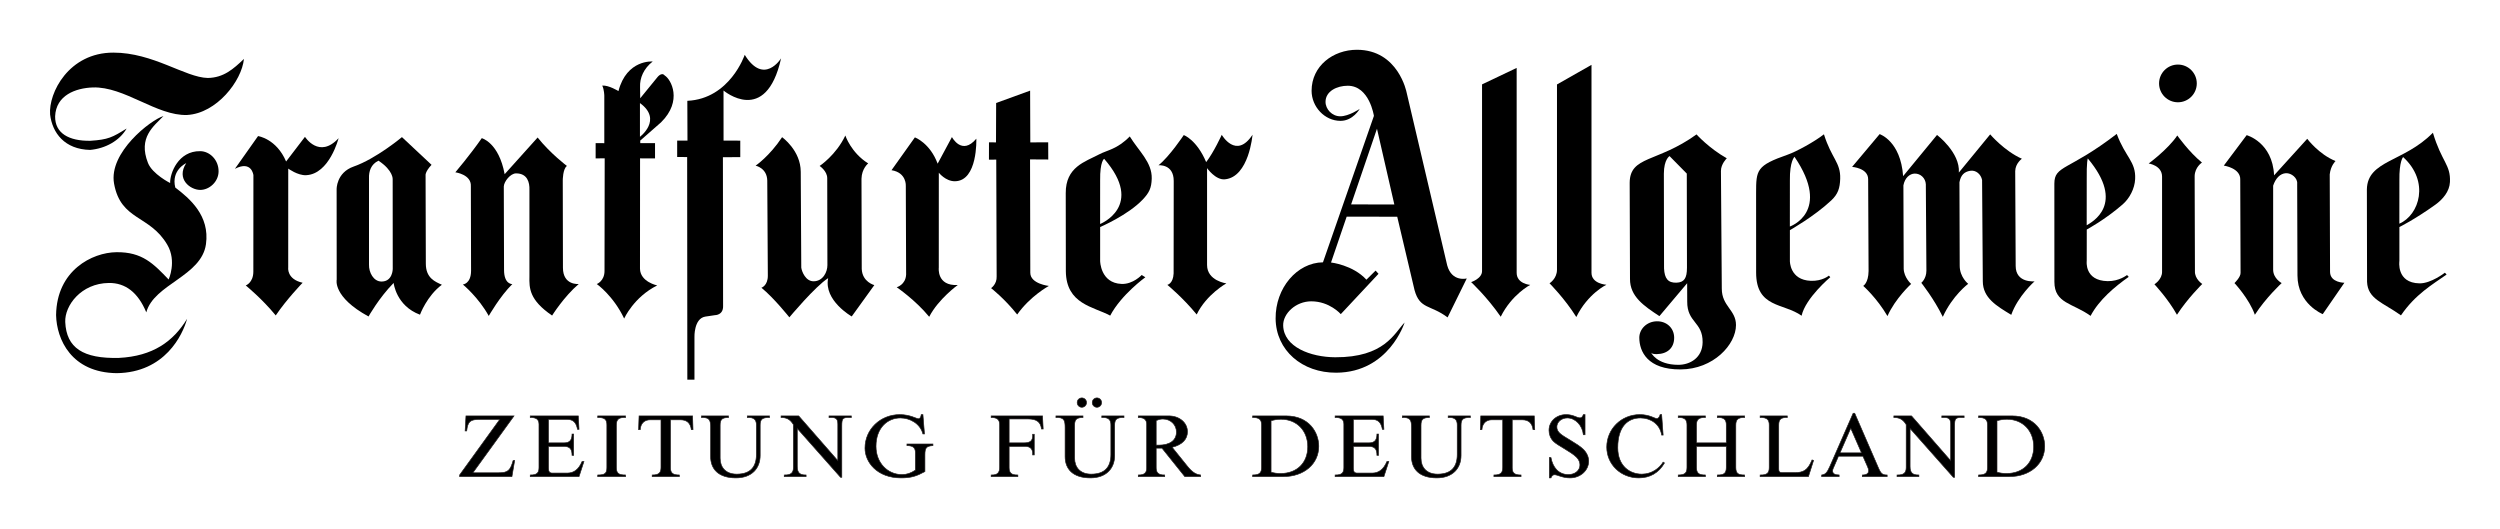
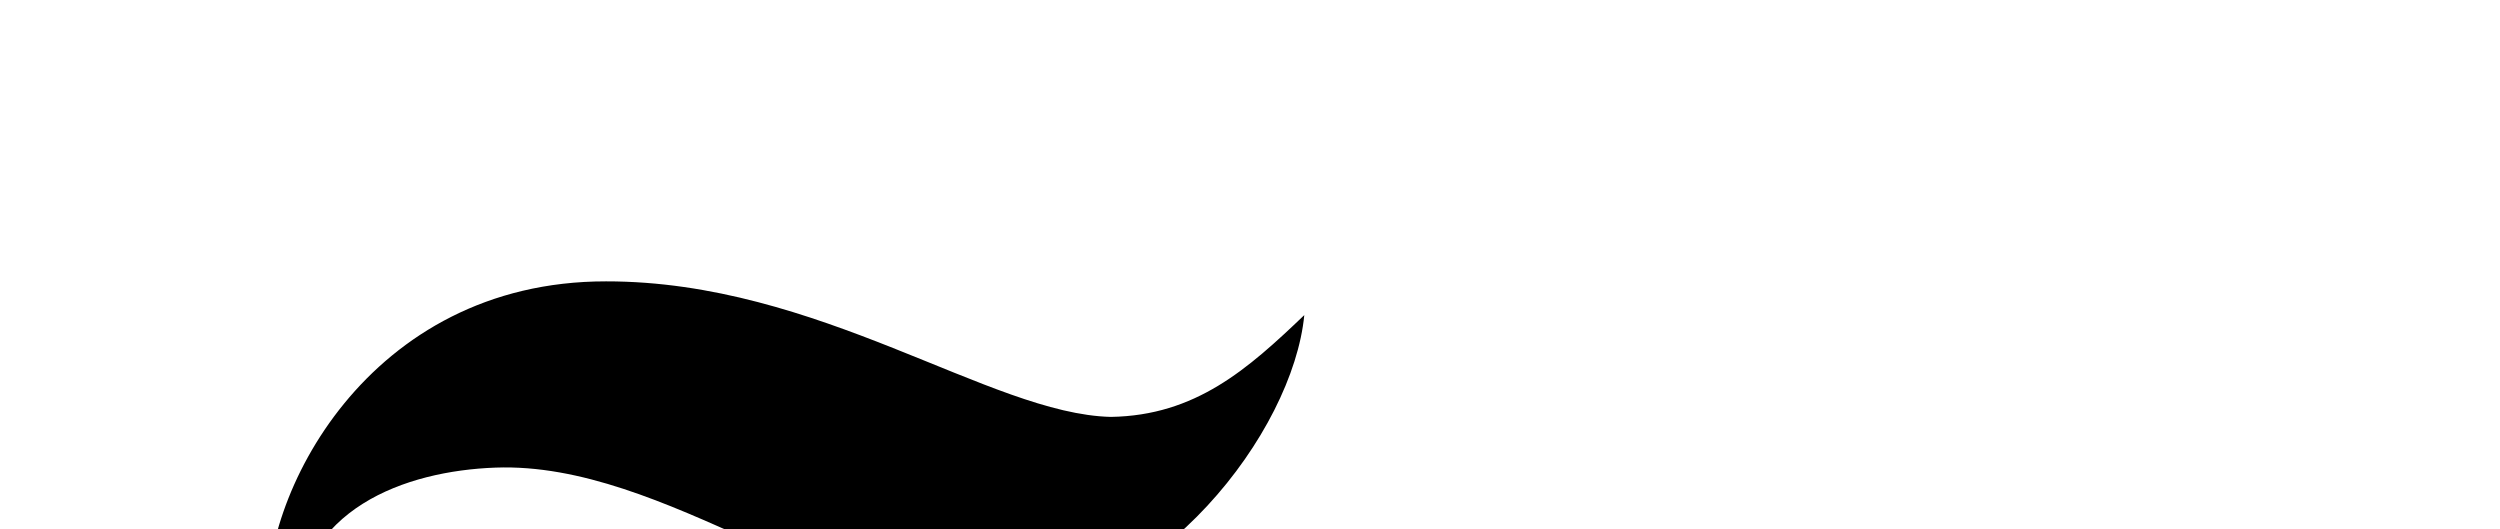
- <svg xmlns="http://www.w3.org/2000/svg" version="1.0" width="885.827" height="187.087" id="svg2697">
+ <svg xmlns="http://www.w3.org/2000/svg" version="1.0" width="165.67" height="35" id="svg2697">
  <defs id="defs2699">
    <clipPath id="clp24">
      <path d="M 0.06,737.1 L 581.22,737.1 L 581.22,0.06 L 0.06,0.06 L 0.06,737.1 z " id="path10223" />
    </clipPath>
  </defs>
  <path d="M 86.433,20.881 C 85.675,28.676 76.769,40.159 66.31,40.74 C 55.534,41.119 44.102,30.583 32.846,30.987 C 26.833,31.202 19.822,33.741 19.532,41.232 C 19.456,47.233 24.433,49.987 31.975,49.886 C 38.379,49.481 39.807,48.66 44.872,45.54 C 42.346,49.886 37.356,52.627 31.924,53.119 C 22.917,52.93 18.534,47.132 17.75,40.55 C 17.157,32.945 24.357,18.633 40.16,18.645 C 54.271,18.633 65.615,27.438 73.611,27.627 C 79.233,27.539 82.694,24.456 86.433,20.881" style="fill:#000000;fill-rule:nonzero;stroke:none" id="path10227" />
  <path d="M 70.946,53.562 C 74.306,53.599 77.451,56.606 77.451,60.699 C 77.451,64.388 74.18,67.306 70.92,67.293 C 67.484,67.28 62.292,63.516 65.981,57.806 C 65.981,57.806 60.574,60.244 62.103,66.447 C 67.194,70.325 74.394,76.376 72.98,86.52 C 71.388,97.902 54.561,100.655 51.833,110.673 C 48.877,103.548 44.38,100.201 38.581,100.264 C 28.715,100.365 22.879,108.298 23.119,114.109 C 23.523,123.267 29.423,127.133 42.144,126.817 C 54.157,126.211 61.383,121.019 66.297,112.959 C 64.731,118.682 58.427,132.022 41.335,132.224 C 25.254,132.022 20.062,120.21 19.873,111.658 C 20.075,95.779 32.682,89.463 41.234,89.362 C 50.443,89.248 54.359,93.442 59.753,99.038 C 59.753,99.038 62.709,92.596 59.286,86.734 C 53.058,76.073 42.788,78.245 40.413,65.044 C 38.442,54.042 53.437,42.458 57.922,41.119 C 54.473,44.719 48.877,48.698 52.426,57.718 C 53.968,61.672 60.284,64.855 60.284,64.855 C 60.183,61.469 63.114,53.448 70.946,53.562" style="fill:#000000;fill-rule:nonzero;stroke:none" id="path10229" />
  <path d="M 83.237,59.815 L 91.436,48.218 C 91.436,48.218 97.929,49.128 101.377,57.225 L 108.06,48.483 C 108.06,48.483 113.088,56.442 119.972,48.963 C 119.972,48.963 116.738,61.71 108.451,62.076 C 105.483,62.202 102.135,59.739 102.135,59.739 L 102.123,94.832 C 102.123,94.832 101.541,98.912 107.226,100.188 C 107.226,100.188 101.554,106.049 97.701,111.772 C 92.863,105.847 87.077,101.148 87.077,101.148 C 87.077,101.148 89.743,100.188 89.768,96.285 L 89.793,62.063 C 89.793,62.063 89.2,56.732 83.237,59.815" style="fill:#000000;fill-rule:nonzero;stroke:none" id="path10231" />
  <path d="M 142.42,48.584 C 142.42,48.584 133.312,56.214 125.328,59.006 C 119.113,61.179 119.277,67.091 119.277,67.091 L 119.303,99.076 C 119.303,99.076 117.825,105.203 130.584,112.138 C 130.584,112.138 134.247,105.582 139.477,100.251 C 139.477,100.251 140.323,108.349 148.812,111.507 C 148.812,111.507 151.25,104.849 156.568,100.895 C 154.168,99.822 150.897,98.533 150.884,93.442 L 150.795,62.164 C 150.795,62.164 150.53,60.964 152.905,58.4 L 142.42,48.584 z M 134.108,56.934 C 131.443,58.21 130.659,60.686 130.748,63.15 L 130.748,93.745 C 130.659,96.499 132.327,99.758 135.194,99.758 C 139.136,99.758 139.161,95.324 139.161,95.324 L 139.136,63.541 C 139.136,63.541 139.439,60.484 134.108,56.934" style="fill:#000000;fill-rule:evenodd;stroke:none" id="path10233" />
  <path d="M 170.704,48.951 C 166.738,54.686 161.344,61.053 161.344,61.053 C 161.344,61.053 167.066,61.811 166.839,65.979 L 166.914,95.981 C 166.877,100.58 164.009,100.807 164.009,100.807 C 164.009,100.807 169.529,105.317 173.18,111.949 C 173.18,111.949 177.185,104.925 181.53,100.668 C 181.53,100.668 178.6,100.807 178.6,95.666 L 178.511,66.068 C 178.587,64.299 180.873,61.432 182.857,61.432 C 186.912,61.432 187.682,64.691 187.594,67.268 L 187.594,97.939 C 187.505,102.095 187.518,106.277 195.628,111.81 C 195.628,111.81 199.822,105.089 205.065,100.63 C 205.065,100.63 199.468,101.199 199.468,94.87 L 199.405,63.908 C 199.405,63.908 199.405,59.802 200.883,58.804 C 200.883,58.804 195.022,54.408 190.499,48.723 L 178.814,61.722 C 176.743,50.505 170.704,48.951 170.704,48.951" style="fill:#000000;fill-rule:nonzero;stroke:none" id="path10235" />
  <path d="M 235.534,26.755 C 234.384,25.353 232.843,27.476 232.843,27.476 L 226.843,34.828 L 226.792,30.848 C 226.666,27.614 228.056,24.317 231.264,21.791 C 231.264,21.791 222.08,20.97 219.137,32.276 C 219.137,32.276 215.65,30.116 213.389,30.33 C 214.097,31.758 214.122,33.905 214.122,33.905 L 214.122,50.732 L 211.052,50.707 L 211.052,56.126 L 214.261,56.101 L 214.198,95.943 C 214.223,99.607 211.457,100.643 211.457,100.643 C 211.457,100.643 217.293,104.723 221.158,112.871 C 221.158,112.871 224.518,105.304 232.869,101.135 C 232.869,101.135 226.868,99.91 226.767,95.223 L 226.792,56.113 L 232.098,56.126 L 232.098,50.707 L 226.868,50.719 L 226.856,49.81 L 234.22,43.355 C 241.977,35.712 237.757,28.082 235.534,26.755 z M 226.754,36.52 L 226.754,48.471 C 226.754,48.471 234.877,42.42 226.754,36.52" style="fill:#000000;fill-rule:evenodd;stroke:none" id="path10237" />
  <path d="M 263.881,19.429 C 263.881,19.429 258.651,35.017 243.543,35.725 L 243.594,49.81 L 239.943,49.81 L 239.943,55.633 L 243.48,55.646 L 243.543,134.523 L 246.069,134.523 L 246.069,119.452 C 246.069,119.452 245.829,112.896 249.872,112.189 L 253.333,111.671 C 253.333,111.671 256.289,111.709 256.213,108.45 L 256.15,55.709 L 262.302,55.671 L 262.302,49.835 L 256.378,49.81 L 256.365,32.074 C 256.365,32.074 271.385,44.795 276.766,20.667 C 276.766,20.667 270.703,30.482 263.881,19.429" style="fill:#000000;fill-rule:nonzero;stroke:none" id="path10239" />
  <path d="M 277.12,48.61 C 272.686,55.33 267.734,58.703 267.734,58.703 C 267.734,58.703 271.777,59.499 271.865,63.983 L 272.067,97.674 C 272.08,101.224 269.793,101.957 269.793,101.957 C 274.252,105.582 279.697,112.441 279.697,112.441 C 279.697,112.441 288.894,101.426 293.441,98.558 C 291.812,106.479 301.791,112.126 301.791,112.126 L 309.8,101.022 C 309.8,101.022 305.53,99.935 305.341,95.299 L 305.253,63.339 C 305.341,59.688 307.627,57.907 307.627,57.907 C 301.488,54.054 299.53,48.016 299.53,48.016 C 296.258,54.951 290.422,58.804 290.422,58.804 C 290.422,58.804 293.113,60.585 293.113,63.15 L 293.176,93.935 C 293.201,96.31 291.635,99.67 288.262,99.67 C 285.495,99.67 284.118,96.31 283.916,94.832 L 283.727,60.901 C 283.727,53.284 277.12,48.61 277.12,48.61" style="fill:#000000;fill-rule:nonzero;stroke:none" id="path10241" />
  <path d="M 315.889,60.307 L 324.176,48.673 C 324.176,48.673 329.519,50.656 332.235,57.996 L 337.301,48.559 C 337.301,48.559 340.813,55.292 345.942,49.14 C 345.942,49.14 346.523,64.148 338.35,64.223 C 335.04,64.249 332.652,61.192 332.652,61.192 L 332.64,94.832 C 332.64,94.832 331.831,101.401 339.373,100.984 C 339.373,100.984 332.501,105.936 329.242,112.252 C 324.403,106.327 317.733,101.78 317.733,101.78 C 317.733,101.78 320.904,100.933 321.068,97.27 L 320.955,65.929 C 320.955,65.929 321.334,61.179 315.889,60.307" style="fill:#000000;fill-rule:nonzero;stroke:none" id="path10243" />
  <path d="M 352.915,50.454 L 350.426,50.429 L 350.414,56.581 L 353.003,56.555 L 353.142,97.939 C 353.269,100.706 351.172,102.095 351.172,102.095 C 351.172,102.095 355.959,105.809 360.418,111.444 C 365.067,104.862 371.649,101.312 371.649,101.312 C 371.649,101.312 365.067,100.605 365.067,96.651 L 364.979,56.48 L 371.434,56.518 L 371.409,50.429 L 365.067,50.454 L 365.004,32.112 L 352.965,36.495 L 352.915,50.454" style="fill:#000000;fill-rule:nonzero;stroke:none" id="path10245" />
  <path d="M 400.312,48.344 C 395.84,52.905 392.391,53.157 389.486,54.686 C 384.496,57.326 377.561,59.132 377.624,68.455 L 377.662,96.082 C 377.763,107.831 387.502,108.639 393.377,111.835 C 397.318,104.369 405.832,98.243 405.832,98.243 L 404.531,97.447 C 404.531,97.447 401.461,100.769 397.406,100.605 C 389.89,100.314 389.814,92.47 389.814,92.47 L 389.814,80.443 C 389.814,80.443 399.705,76.224 404.935,70.679 C 407.184,68.278 407.992,66.674 408.093,63.314 C 408.27,57.528 403.546,53.599 400.312,48.344 z M 391.229,56.265 C 391.229,56.265 389.713,57.124 389.814,63.933 L 389.802,79.37 C 389.802,79.37 405.782,72.99 391.229,56.265" style="fill:#000000;fill-rule:evenodd;stroke:none" id="path10247" />
  <path d="M 410.481,58.564 C 414.359,55.507 419.45,47.852 419.45,47.852 C 419.45,47.852 424.023,49.494 427.383,57.44 C 430.137,53.865 432.904,47.763 432.904,47.763 C 432.904,47.763 437.982,56.619 443.805,47.751 C 443.805,47.751 442.567,62.733 434.003,63.541 C 430.705,63.857 427.699,59.575 427.699,59.575 L 427.699,93.897 C 427.699,99.506 434.533,100.415 434.533,100.415 C 434.533,100.415 427.497,104.294 424.023,111.431 C 419.185,105.506 413.626,100.933 413.626,100.933 C 413.626,100.933 415.698,100.529 415.85,96.866 L 415.888,64.122 C 415.888,58.008 410.481,58.564 410.481,58.564" style="fill:#000000;fill-rule:nonzero;stroke:none" id="path10249" />
  <path d="M 481.791,38.579 C 481.791,38.579 477.951,41.207 474.894,41.207 C 471.976,41.207 469.664,38.668 469.677,36.078 C 469.689,32.289 473.757,30.381 477.547,30.381 C 485.252,30.381 486.819,41.068 486.819,41.068 L 468.767,92.95 C 459.596,93.051 451.89,102.032 451.991,112.884 C 452.092,124.126 461.364,132.135 473.504,132.06 C 492.175,131.946 497.695,114.273 497.695,114.273 C 494.045,118.113 490.545,126.666 473.113,126.59 C 464.384,126.552 454.871,122.952 454.669,115.36 C 454.556,111.115 459.129,106.769 464.624,106.769 C 471.142,106.769 475.083,111.305 475.083,111.305 L 488.448,97.017 L 487.413,95.88 L 484.166,99.102 C 479.328,93.846 471.622,93.013 471.622,93.013 L 477.168,76.767 L 495.081,76.793 L 501.22,102.816 C 503.115,109.637 506.766,107.869 512.93,112.467 L 519.726,98.659 C 519.726,98.659 514.459,100.062 512.791,94.036 L 498.403,32.756 C 498.403,32.756 495.51,17.647 480.806,17.635 C 472.355,17.635 464.737,23.37 464.737,32.162 C 464.737,37.822 469.361,42.824 474.982,42.824 C 479.429,42.824 481.791,38.579 481.791,38.579 z M 487.905,45.616 L 478.747,72.422 L 494.057,72.46 L 487.905,45.616" style="fill:#000000;fill-rule:evenodd;stroke:none" id="path10251" />
  <path d="M 525.133,95.918 C 525.259,98.697 521.268,99.961 521.268,99.961 C 521.268,99.961 526.902,105.19 531.753,112.227 C 535.669,104.331 542.2,100.946 542.2,100.946 C 542.2,100.946 537.399,100.605 537.399,96.651 L 537.399,24.065 L 525.133,29.901 L 525.133,95.918" style="fill:#000000;fill-rule:nonzero;stroke:none" id="path10253" />
  <path d="M 551.687,95.577 C 551.674,98.773 549.046,100.377 549.046,100.377 C 549.046,100.377 554.529,105.885 558.533,112.328 C 562.626,104.003 569.208,100.895 569.208,100.895 C 569.208,100.895 563.915,100.605 563.915,96.651 L 563.915,22.978 L 551.687,29.926 L 551.687,95.577" style="fill:#000000;fill-rule:nonzero;stroke:none" id="path10255" />
  <path d="M 601.13,47.624 C 587.171,57.692 577.558,55.153 577.444,64.741 L 577.558,98.836 C 577.533,105.089 582.56,108.45 587.98,112.012 L 597.808,100.352 L 597.833,106.807 C 597.757,114.374 603.379,113.97 603.29,121.272 C 603.227,126.704 598.919,129.293 594.599,129.268 C 586.931,129.23 584.998,124.884 584.998,124.884 C 584.998,124.884 585.125,125.516 587.07,125.478 C 590.847,125.402 593.222,123.255 593.209,119.629 C 593.184,116.155 590.456,113.781 587.057,113.844 C 583.47,113.907 580.842,116.635 580.855,119.68 C 580.88,124.531 583.748,130.948 595.458,130.897 C 607.13,130.86 615.114,122.067 615.114,115.17 C 615.114,109.789 610.086,108.525 610.086,102.285 L 609.783,60.598 C 609.758,58.109 611.855,56.088 611.855,56.088 C 605.488,52.5 601.13,47.624 601.13,47.624 z M 597.681,61.507 L 591.567,55.305 C 591.567,55.305 589.571,56.48 589.559,61.533 L 589.622,95.122 C 589.799,98.697 591.037,100.251 594.005,100.163 C 596.759,100.074 597.745,98.584 597.745,94.857 L 597.681,61.507" style="fill:#000000;fill-rule:evenodd;stroke:none" id="path10257" />
  <path d="M 646.278,47.586 C 643.032,50.151 636.526,53.726 633.431,54.8 C 622.378,58.665 622.239,60.181 622.239,68.455 L 622.251,96.588 C 622.251,109.195 632.054,107.325 638.358,111.873 C 639.76,105.582 648.527,98.217 648.527,98.217 L 648.034,97.661 C 648.034,97.661 645.685,99.67 641.63,99.506 C 634.113,99.215 634.214,92.47 634.214,92.47 L 634.214,81.555 C 634.214,81.555 642.906,76.641 648.881,71.007 C 651.268,68.758 651.938,66.674 652.039,63.314 C 652.216,57.528 648.944,56.151 646.278,47.586 z M 635.844,55.557 C 635.844,55.557 634.113,57.124 634.214,63.933 L 634.202,80.267 C 634.202,80.267 649.133,75.113 635.844,55.557" style="fill:#000000;fill-rule:evenodd;stroke:none" id="path10259" />
  <path d="M 666.01,47.523 L 656.258,59.132 C 656.258,59.132 661.943,59.524 661.943,63.491 L 662.094,96.045 C 662.031,100.314 660.199,101.3 660.199,101.3 C 660.199,101.3 665.012,105.544 668.789,111.999 C 671.543,105.746 677.177,100.605 677.177,100.605 C 677.177,100.605 674.651,98.394 674.537,95.249 L 674.436,65.676 C 674.954,62.947 676.71,61.571 678.403,61.507 C 680.538,61.444 682.268,63.15 682.382,65.284 L 682.584,95.88 C 682.584,98.798 680.778,100.213 680.778,100.213 C 680.778,100.213 685.287,105.86 688.395,112.277 C 691.806,104.723 697.389,100.567 697.389,100.567 C 697.389,100.567 694.383,98.217 694.383,94.162 L 694.294,64.59 C 694.774,61.962 696.05,60.876 698.059,60.522 C 700.118,60.156 701.924,61.735 702.316,63.794 L 702.569,99.67 C 702.569,105.582 707.508,108.45 712.649,111.557 C 714.999,104.9 720.911,99.683 720.911,99.683 C 720.911,99.683 714.216,100.39 714.216,94.238 L 714.052,60.623 C 714.127,57.844 716.414,56.252 716.414,56.252 C 710.161,53.473 705.184,47.612 705.184,47.612 L 694.08,61.141 C 694.585,54.067 686.349,47.814 686.349,47.814 L 674.335,62.417 C 673.451,49.911 666.01,47.523 666.01,47.523" style="fill:#000000;fill-rule:nonzero;stroke:none" id="path10261" />
  <path d="M 750.029,47.447 C 732.962,60.585 727.922,58.513 727.922,65.082 L 727.935,99.86 C 727.935,107.553 734.466,107.376 740.757,111.924 C 743.725,106.277 749.359,101.552 754.273,98.104 L 753.667,97.447 C 753.667,97.447 750.875,99.695 746.808,99.62 C 738.495,99.468 739.392,92.47 739.392,92.47 L 739.405,81.328 C 739.405,81.328 745.898,77.854 752.113,72.434 C 754.589,70.274 756.396,66.813 756.547,63.44 C 756.85,57.225 753.086,55.734 750.029,47.447 z M 739.771,56.139 C 739.771,56.139 739.304,57.124 739.392,63.933 L 739.38,79.824 C 741.161,78.738 753.389,72.422 739.771,56.139" style="fill:#000000;fill-rule:evenodd;stroke:none" id="path10263" />
  <path d="M 862.053,47.031 C 851.809,57.49 838.873,56.732 838.658,67.091 L 838.721,99.86 C 838.974,106.012 844.431,107.199 850.735,111.747 C 855.8,104.294 862.003,100.731 866.904,97.283 L 866.298,96.626 C 866.298,96.626 861.371,100.479 857.304,100.403 C 848.992,100.251 850.179,92.47 850.179,92.47 L 850.179,80.443 C 850.179,80.443 855.472,77.866 862.9,72.548 C 865.565,70.628 867.928,67.862 868.092,64.501 C 868.382,58.286 865.186,57.49 862.053,47.031 z M 851.493,55.646 C 851.493,55.646 850.078,57.124 850.179,63.933 L 850.166,79.256 C 857.304,76.148 860.98,64.274 851.493,55.646" style="fill:#000000;fill-rule:evenodd;stroke:none" id="path10265" />
  <path d="M 796.062,47.89 L 787.964,58.678 C 787.964,58.678 794.015,59.537 793.788,63.743 L 793.901,96.626 C 794.015,98.142 791.741,100.302 791.741,100.302 C 791.741,100.302 796.933,105.809 798.967,111.532 C 802.858,105.481 808.467,100.302 808.467,100.302 C 808.467,100.302 805.447,98.685 805.447,95.552 L 805.447,65.79 C 806.306,63.2 807.923,61.482 809.97,61.368 C 811.915,61.267 814.176,63.099 813.962,65.146 L 814.063,97.598 C 814.063,107.742 823.019,111.305 823.019,111.305 L 830.687,100.188 C 830.687,100.188 825.71,100.188 825.609,96.411 L 825.495,61.785 C 825.824,58.678 827.554,57.061 827.554,57.061 C 821.63,54.686 817.524,49.178 817.524,49.178 L 805.776,62.126 C 805.233,50.366 796.062,47.89 796.062,47.89" style="fill:#000000;fill-rule:nonzero;stroke:none" id="path10267" />
  <path d="M 771.479,48.003 C 768.245,52.854 761.348,57.932 761.348,57.932 C 761.348,57.932 766.085,58.602 766.085,62.581 L 766.085,96.196 C 766.186,99.001 763.381,100.731 763.381,100.731 C 763.381,100.731 768.245,105.91 771.365,111.532 C 775.142,105.696 780.334,100.617 780.334,100.617 C 780.334,100.617 777.618,98.899 777.732,96.095 L 777.631,62.341 C 777.732,59.208 780.22,57.604 780.22,57.604 C 775.584,53.827 771.479,48.003 771.479,48.003" style="fill:#000000;fill-rule:nonzero;stroke:none" id="path10269" />
  <path d="M 765.024,29.56 C 765.024,25.871 768.017,22.877 771.706,22.877 C 775.395,22.877 778.389,25.871 778.389,29.56 C 778.389,33.249 775.395,36.242 771.706,36.242 C 768.017,36.242 765.024,33.249 765.024,29.56" style="fill:#000000;fill-rule:nonzero;stroke:none" id="path10271" />
  <path d="M 165.108,147.37 L 164.805,152.688 L 165.361,152.688 C 165.765,149.252 166.611,148.621 170.047,148.621 L 177.084,148.621 L 162.859,168.302 L 162.859,168.871 L 181.391,168.871 L 182.364,163.148 L 181.833,163.148 C 180.798,166.774 179.989,167.519 176.616,167.519 L 167.546,167.519 L 182.137,147.37 L 165.108,147.37 z M 204.913,147.37 L 187.884,147.37 L 187.884,147.939 C 190.07,147.901 190.979,148.659 190.979,150.351 L 190.979,165.586 C 190.979,167.431 190.411,168.34 187.884,168.302 L 187.884,168.871 L 205.166,168.871 L 206.909,163.514 L 206.252,163.514 C 204.976,166.559 203.132,167.62 201.035,167.62 L 195.666,167.62 C 194.731,167.62 194.352,167.115 194.352,165.927 L 194.352,158.171 L 199.759,158.171 C 201.944,158.171 202.69,159.106 202.69,161.354 L 203.258,161.354 L 203.258,153.788 L 202.69,153.788 C 202.69,155.859 201.944,156.92 199.885,156.92 L 194.352,156.92 L 194.352,148.621 L 201.035,148.621 C 203.005,148.621 204.155,149.568 204.635,152.133 L 205.166,152.133 L 204.913,147.37 z M 211.785,147.939 C 214.375,147.901 215.032,148.722 215.032,150.629 L 215.032,165.586 C 215.032,167.683 214.438,168.302 211.785,168.302 L 211.785,168.871 L 221.651,168.871 L 221.651,168.302 C 219.15,168.302 218.404,167.708 218.404,165.611 L 218.404,150.655 C 218.404,148.381 219.377,147.901 221.651,147.939 L 221.651,147.37 L 211.785,147.37 L 211.785,147.939 z M 234.208,148.747 L 234.208,165.586 C 234.208,167.266 233.74,168.34 231.087,168.302 L 231.087,168.871 L 240.713,168.871 L 240.713,168.302 C 238.578,168.302 237.58,167.746 237.58,165.839 L 237.58,148.747 L 241.118,148.747 C 243.556,148.747 244.68,150.061 244.958,152.259 L 245.552,152.259 L 245.4,147.37 L 226.439,147.37 L 226.274,152.259 L 226.843,152.259 C 226.994,149.998 228.333,148.747 230.367,148.747 L 234.208,148.747 z M 248.545,147.939 C 251.426,147.876 251.792,148.785 251.792,151.539 L 251.792,161.771 C 251.792,166.079 254.445,169.338 260.761,169.338 C 266.42,169.338 269.351,165.864 269.351,161.418 L 269.351,150.655 C 269.351,148.596 270.033,147.901 272.661,147.939 L 272.661,147.37 L 264.791,147.37 L 264.791,147.939 C 267.191,147.838 268.012,148.722 268.012,150.566 L 268.012,161.051 C 268.012,165.649 265.726,167.999 261.039,167.999 C 257.199,167.999 255.165,165.675 255.165,162.327 L 255.165,150.655 C 255.165,148.558 255.923,147.964 258.133,147.939 L 258.133,147.37 L 248.545,147.37 L 248.545,147.939 z M 301.652,147.37 L 293.744,147.37 L 293.744,147.939 L 294.591,147.939 C 296.397,147.939 296.865,148.596 296.865,150.415 L 296.865,163.237 L 282.994,147.37 L 276.754,147.37 L 276.754,147.939 C 278.75,147.939 280,148.596 281.125,150.44 L 281.125,165.649 C 281.125,167.494 280.341,168.365 277.878,168.302 L 277.878,168.871 L 285.622,168.871 L 285.622,168.302 C 283.348,168.34 282.501,167.519 282.501,165.245 L 282.501,151.817 L 297.837,169.123 L 298.279,169.123 L 298.279,150.97 C 298.279,148.28 298.557,147.939 300.806,147.939 L 301.652,147.939 L 301.652,147.37 z M 327.018,146.903 L 326.425,146.903 C 326.323,147.812 325.945,148.381 325.414,148.381 C 324.732,148.381 322.458,146.903 318.832,146.903 C 311.922,146.903 306.491,152.158 306.491,158.79 C 306.491,163.704 310.735,169.338 319.262,169.338 C 322.862,169.338 324.757,168.706 327.726,167.089 L 327.726,161.178 C 327.726,158.765 328.143,158.045 330.568,157.893 L 330.568,157.325 L 321.359,157.325 L 321.359,157.893 C 323.822,157.918 324.353,158.853 324.353,160.483 L 324.353,166.584 C 322.673,167.708 321.296,168.151 319.552,168.151 C 314.575,168.151 310.394,164.108 310.394,158.133 C 310.394,151.539 314.512,148.09 319.047,148.09 C 322.395,148.09 326.071,150.061 327.018,153.762 L 327.574,153.762 L 327.018,146.903 z M 369.4,147.37 L 351.197,147.37 L 351.197,147.939 C 353.193,147.939 354.191,148.558 354.191,150.44 L 354.191,165.586 C 354.191,167.393 353.572,168.365 351.197,168.302 L 351.197,168.871 L 360.659,168.871 L 360.659,168.302 C 358.347,168.34 357.564,167.582 357.564,165.649 L 357.564,158.171 L 363.122,158.171 C 365.194,158.171 366.002,159.106 365.901,161.203 L 366.469,161.203 L 366.469,153.876 L 365.901,153.876 C 366.065,156.289 364.966,156.92 362.781,156.92 L 357.564,156.92 L 357.564,148.444 L 364.221,148.444 C 367.341,148.444 368.718,149.505 369.034,152.006 L 369.628,152.006 L 369.4,147.37 z M 374.15,147.939 C 377.03,147.876 377.397,148.785 377.397,151.539 L 377.397,161.771 C 377.397,166.079 380.062,169.338 386.366,169.338 C 392.025,169.338 394.956,165.864 394.956,161.418 L 394.956,150.655 C 394.956,148.596 395.638,147.901 398.265,147.939 L 398.265,147.37 L 390.395,147.37 L 390.395,147.939 C 392.795,147.838 393.617,148.722 393.617,150.566 L 393.617,161.051 C 393.617,165.649 391.33,167.999 386.643,167.999 C 382.803,167.999 380.769,165.675 380.769,162.327 L 380.769,150.655 C 380.769,148.558 381.527,147.964 383.738,147.939 L 383.738,147.37 L 374.15,147.37 L 374.15,147.939 z M 383.334,140.991 C 382.424,140.991 381.679,141.736 381.679,142.646 C 381.679,143.555 382.424,144.313 383.334,144.313 C 384.243,144.313 384.989,143.555 384.989,142.646 C 384.989,141.736 384.243,140.991 383.334,140.991 z M 388.677,140.991 C 387.768,140.991 387.022,141.736 387.022,142.646 C 387.022,143.555 387.768,144.313 388.677,144.313 C 389.587,144.313 390.332,143.555 390.332,142.646 C 390.332,141.736 389.587,140.991 388.677,140.991 z M 415.319,158.487 C 418.983,157.577 420.751,155.569 420.751,152.979 C 420.751,149.783 417.884,147.37 414.17,147.37 L 403.331,147.37 L 403.331,147.939 C 405.605,147.939 406.3,148.848 406.3,150.415 L 406.3,165.776 C 406.3,167.266 405.794,168.34 403.331,168.302 L 403.331,168.871 L 412.692,168.871 L 412.692,168.302 C 410.077,168.365 409.672,167.115 409.672,165.649 L 409.672,158.79 L 411.732,158.79 L 419.816,168.871 L 425.413,168.871 L 425.413,168.302 C 423.694,168.151 422.355,167.241 420.663,165.119 L 415.319,158.487 z M 409.672,149.038 C 410.67,148.596 411.264,148.469 412.073,148.469 C 414.763,148.469 416.848,150.478 416.848,153.067 C 416.848,156.099 414.473,157.729 410.544,157.729 L 409.672,157.729 L 409.672,149.038 z M 443.843,147.939 C 446.155,147.939 447.001,148.596 447.001,150.566 L 447.001,165.586 C 447.001,167.393 446.471,168.302 443.843,168.302 L 443.843,168.871 L 454.745,168.871 C 462.059,168.871 467.276,164.361 467.276,158.108 C 467.276,153.282 463.84,147.37 455.718,147.37 L 443.843,147.37 L 443.843,147.939 z M 450.374,149.101 C 451.435,148.747 452.648,148.558 453.873,148.558 C 459.457,148.558 463.373,152.537 463.373,158.297 C 463.373,164.02 459.558,167.772 453.747,167.772 C 452.471,167.772 451.435,167.62 450.374,167.304 L 450.374,149.101 z M 490.103,147.37 L 473.075,147.37 L 473.075,147.939 C 475.273,147.901 476.17,148.659 476.17,150.351 L 476.17,165.586 C 476.17,167.431 475.614,168.34 473.075,168.302 L 473.075,168.871 L 490.356,168.871 L 492.099,163.514 L 491.442,163.514 C 490.166,166.559 488.322,167.62 486.238,167.62 L 480.856,167.62 C 479.922,167.62 479.543,167.115 479.543,165.927 L 479.543,158.171 L 484.949,158.171 C 487.135,158.171 487.893,159.106 487.893,161.354 L 488.448,161.354 L 488.448,153.788 L 487.893,153.788 C 487.893,155.859 487.135,156.92 485.076,156.92 L 479.543,156.92 L 479.543,148.621 L 486.238,148.621 C 488.196,148.621 489.358,149.568 489.825,152.133 L 490.356,152.133 L 490.103,147.37 z M 496.887,147.939 C 499.755,147.876 500.134,148.785 500.134,151.539 L 500.134,161.771 C 500.134,166.079 502.786,169.338 509.103,169.338 C 514.749,169.338 517.693,165.864 517.693,161.418 L 517.693,150.655 C 517.693,148.596 518.375,147.901 521.002,147.939 L 521.002,147.37 L 513.132,147.37 L 513.132,147.939 C 515.532,147.838 516.341,148.722 516.341,150.566 L 516.341,161.051 C 516.341,165.649 514.067,167.999 509.38,167.999 C 505.54,167.999 503.506,165.675 503.506,162.327 L 503.506,150.655 C 503.506,148.558 504.252,147.964 506.475,147.939 L 506.475,147.37 L 496.887,147.37 L 496.887,147.939 z M 532.46,148.747 L 532.46,165.586 C 532.46,167.266 531.993,168.34 529.34,168.302 L 529.34,168.871 L 538.953,168.871 L 538.953,168.302 C 536.831,168.302 535.833,167.746 535.833,165.839 L 535.833,148.747 L 539.357,148.747 C 541.795,148.747 542.92,150.061 543.21,152.259 L 543.804,152.259 L 543.64,147.37 L 524.678,147.37 L 524.527,152.259 L 525.083,152.259 C 525.247,149.998 526.586,148.747 528.62,148.747 L 532.46,148.747 z M 561.628,146.903 L 561.035,146.903 C 560.757,147.686 560.39,148.065 559.86,148.065 C 558.698,148.065 557.51,146.903 554.92,146.903 C 551.484,146.903 548.857,149.316 548.857,152.474 C 548.857,153.825 549.324,155.253 550.449,156.39 C 551.952,157.893 556.537,159.952 558.609,162.011 C 559.418,162.832 559.822,163.767 559.822,164.74 C 559.822,166.711 558.104,168.151 555.729,168.151 C 552.205,168.151 550.196,165.586 549.539,162.112 L 548.983,162.112 L 548.983,169.338 L 549.539,169.338 C 549.855,168.555 550.259,168.214 550.828,168.214 C 551.914,168.214 553.569,169.338 556.323,169.338 C 559.973,169.338 562.917,166.673 562.917,163.388 C 562.917,162.049 562.348,160.546 561.035,159.232 C 558.976,157.173 554.049,154.887 552.672,153.51 C 552.015,152.853 551.636,152.259 551.636,151.248 C 551.636,149.505 553.291,148.09 555.35,148.09 C 558.192,148.09 560.694,150.693 561.035,154.04 L 561.628,154.04 L 561.628,146.903 z M 588.775,146.903 L 588.245,146.903 C 588.055,147.787 587.525,148.318 587.057,148.318 C 586.312,148.318 584.506,146.903 581.032,146.903 C 574.501,146.903 569.321,152.006 569.321,158.424 C 569.321,164.55 574.311,169.338 580.653,169.338 C 584.619,169.338 587.714,167.557 589.773,164.045 L 589.306,163.742 C 588.119,165.738 585.403,167.999 581.752,167.999 C 577.596,167.999 573.225,165.245 573.225,158.638 C 573.225,151.072 576.813,148.09 581.284,148.09 C 584.784,148.09 588.182,150.187 588.775,154.166 L 589.306,154.166 L 588.775,146.903 z M 601.117,158.171 L 611.678,158.171 L 611.678,165.586 C 611.678,167.645 610.958,168.34 608.495,168.302 L 608.495,168.871 L 618.171,168.871 L 618.171,168.302 C 615.859,168.302 615.051,167.772 615.051,165.611 L 615.051,150.655 C 615.051,148.722 615.708,147.901 618.171,147.939 L 618.171,147.37 L 608.495,147.37 L 608.495,147.939 C 611.047,147.876 611.678,148.785 611.678,150.591 L 611.678,156.92 L 601.117,156.92 L 601.117,150.655 C 601.117,148.81 601.673,147.876 604.275,147.939 L 604.275,147.37 L 594.65,147.37 L 594.65,147.939 C 597.214,147.876 597.745,148.937 597.745,150.629 L 597.745,165.586 C 597.745,167.456 597.151,168.302 594.65,168.302 L 594.65,168.871 L 604.275,168.871 L 604.275,168.302 C 601.926,168.302 601.117,167.708 601.117,165.611 L 601.117,158.171 z M 642.602,163.148 L 642.072,162.959 C 640.505,166.774 638.888,167.456 635.882,167.456 L 631.511,167.456 C 630.576,167.456 630.26,167.153 630.26,166.205 L 630.26,150.655 C 630.26,148.621 630.917,147.901 633.292,147.939 L 633.292,147.37 L 623.666,147.37 L 623.666,147.939 C 626.357,147.876 626.888,148.911 626.888,150.629 L 626.888,165.586 C 626.888,167.431 626.357,168.365 623.666,168.302 L 623.666,168.871 L 640.783,168.871 L 642.602,163.148 z M 657.18,146.435 L 656.624,146.435 L 648.375,165.27 C 647.377,167.519 646.809,168.113 645.47,168.302 L 645.47,168.871 L 651.66,168.871 L 651.66,168.302 C 650.157,168.302 649.348,167.81 649.348,166.862 C 649.348,166.609 649.411,166.306 649.538,166.016 L 651.432,161.645 L 660.086,161.645 L 661.715,165.334 C 662.031,166.016 662.12,166.433 662.12,166.799 C 662.12,167.772 661.311,168.302 659.909,168.302 L 659.871,168.302 L 659.871,168.871 L 668.676,168.871 L 668.676,168.302 C 667.21,168.302 666.554,168.024 665.682,166.016 L 657.18,146.435 z M 655.778,151.728 L 659.593,160.457 L 651.963,160.457 L 655.778,151.728 z M 695.949,147.37 L 688.041,147.37 L 688.041,147.939 L 688.888,147.939 C 690.707,147.939 691.174,148.596 691.174,150.415 L 691.174,163.237 L 677.304,147.37 L 671.051,147.37 L 671.051,147.939 C 673.047,147.939 674.297,148.596 675.422,150.44 L 675.422,165.649 C 675.422,167.494 674.638,168.365 672.175,168.302 L 672.175,168.871 L 679.919,168.871 L 679.919,168.302 C 677.645,168.34 676.798,167.519 676.798,165.245 L 676.798,151.817 L 692.134,169.123 L 692.576,169.123 L 692.576,150.97 C 692.576,148.28 692.854,147.939 695.103,147.939 L 695.949,147.939 L 695.949,147.37 z M 701.065,147.939 C 703.377,147.939 704.224,148.596 704.224,150.566 L 704.224,165.586 C 704.224,167.393 703.693,168.302 701.065,168.302 L 701.065,168.871 L 711.967,168.871 C 719.281,168.871 724.499,164.361 724.499,158.108 C 724.499,153.282 721.063,147.37 712.94,147.37 L 701.065,147.37 L 701.065,147.939 z M 707.596,149.101 C 708.658,148.747 709.883,148.558 711.096,148.558 C 716.692,148.558 720.595,152.537 720.595,158.297 C 720.595,164.02 716.78,167.772 710.969,167.772 C 709.693,167.772 708.658,167.62 707.596,167.304 L 707.596,149.101 z " style="fill:#000000;fill-rule:nonzero;stroke:#231f20;stroke-width:0.227;stroke-linecap:butt;stroke-linejoin:miter;stroke-miterlimit:3.864;stroke-dasharray:none" id="path10301" />
</svg>
